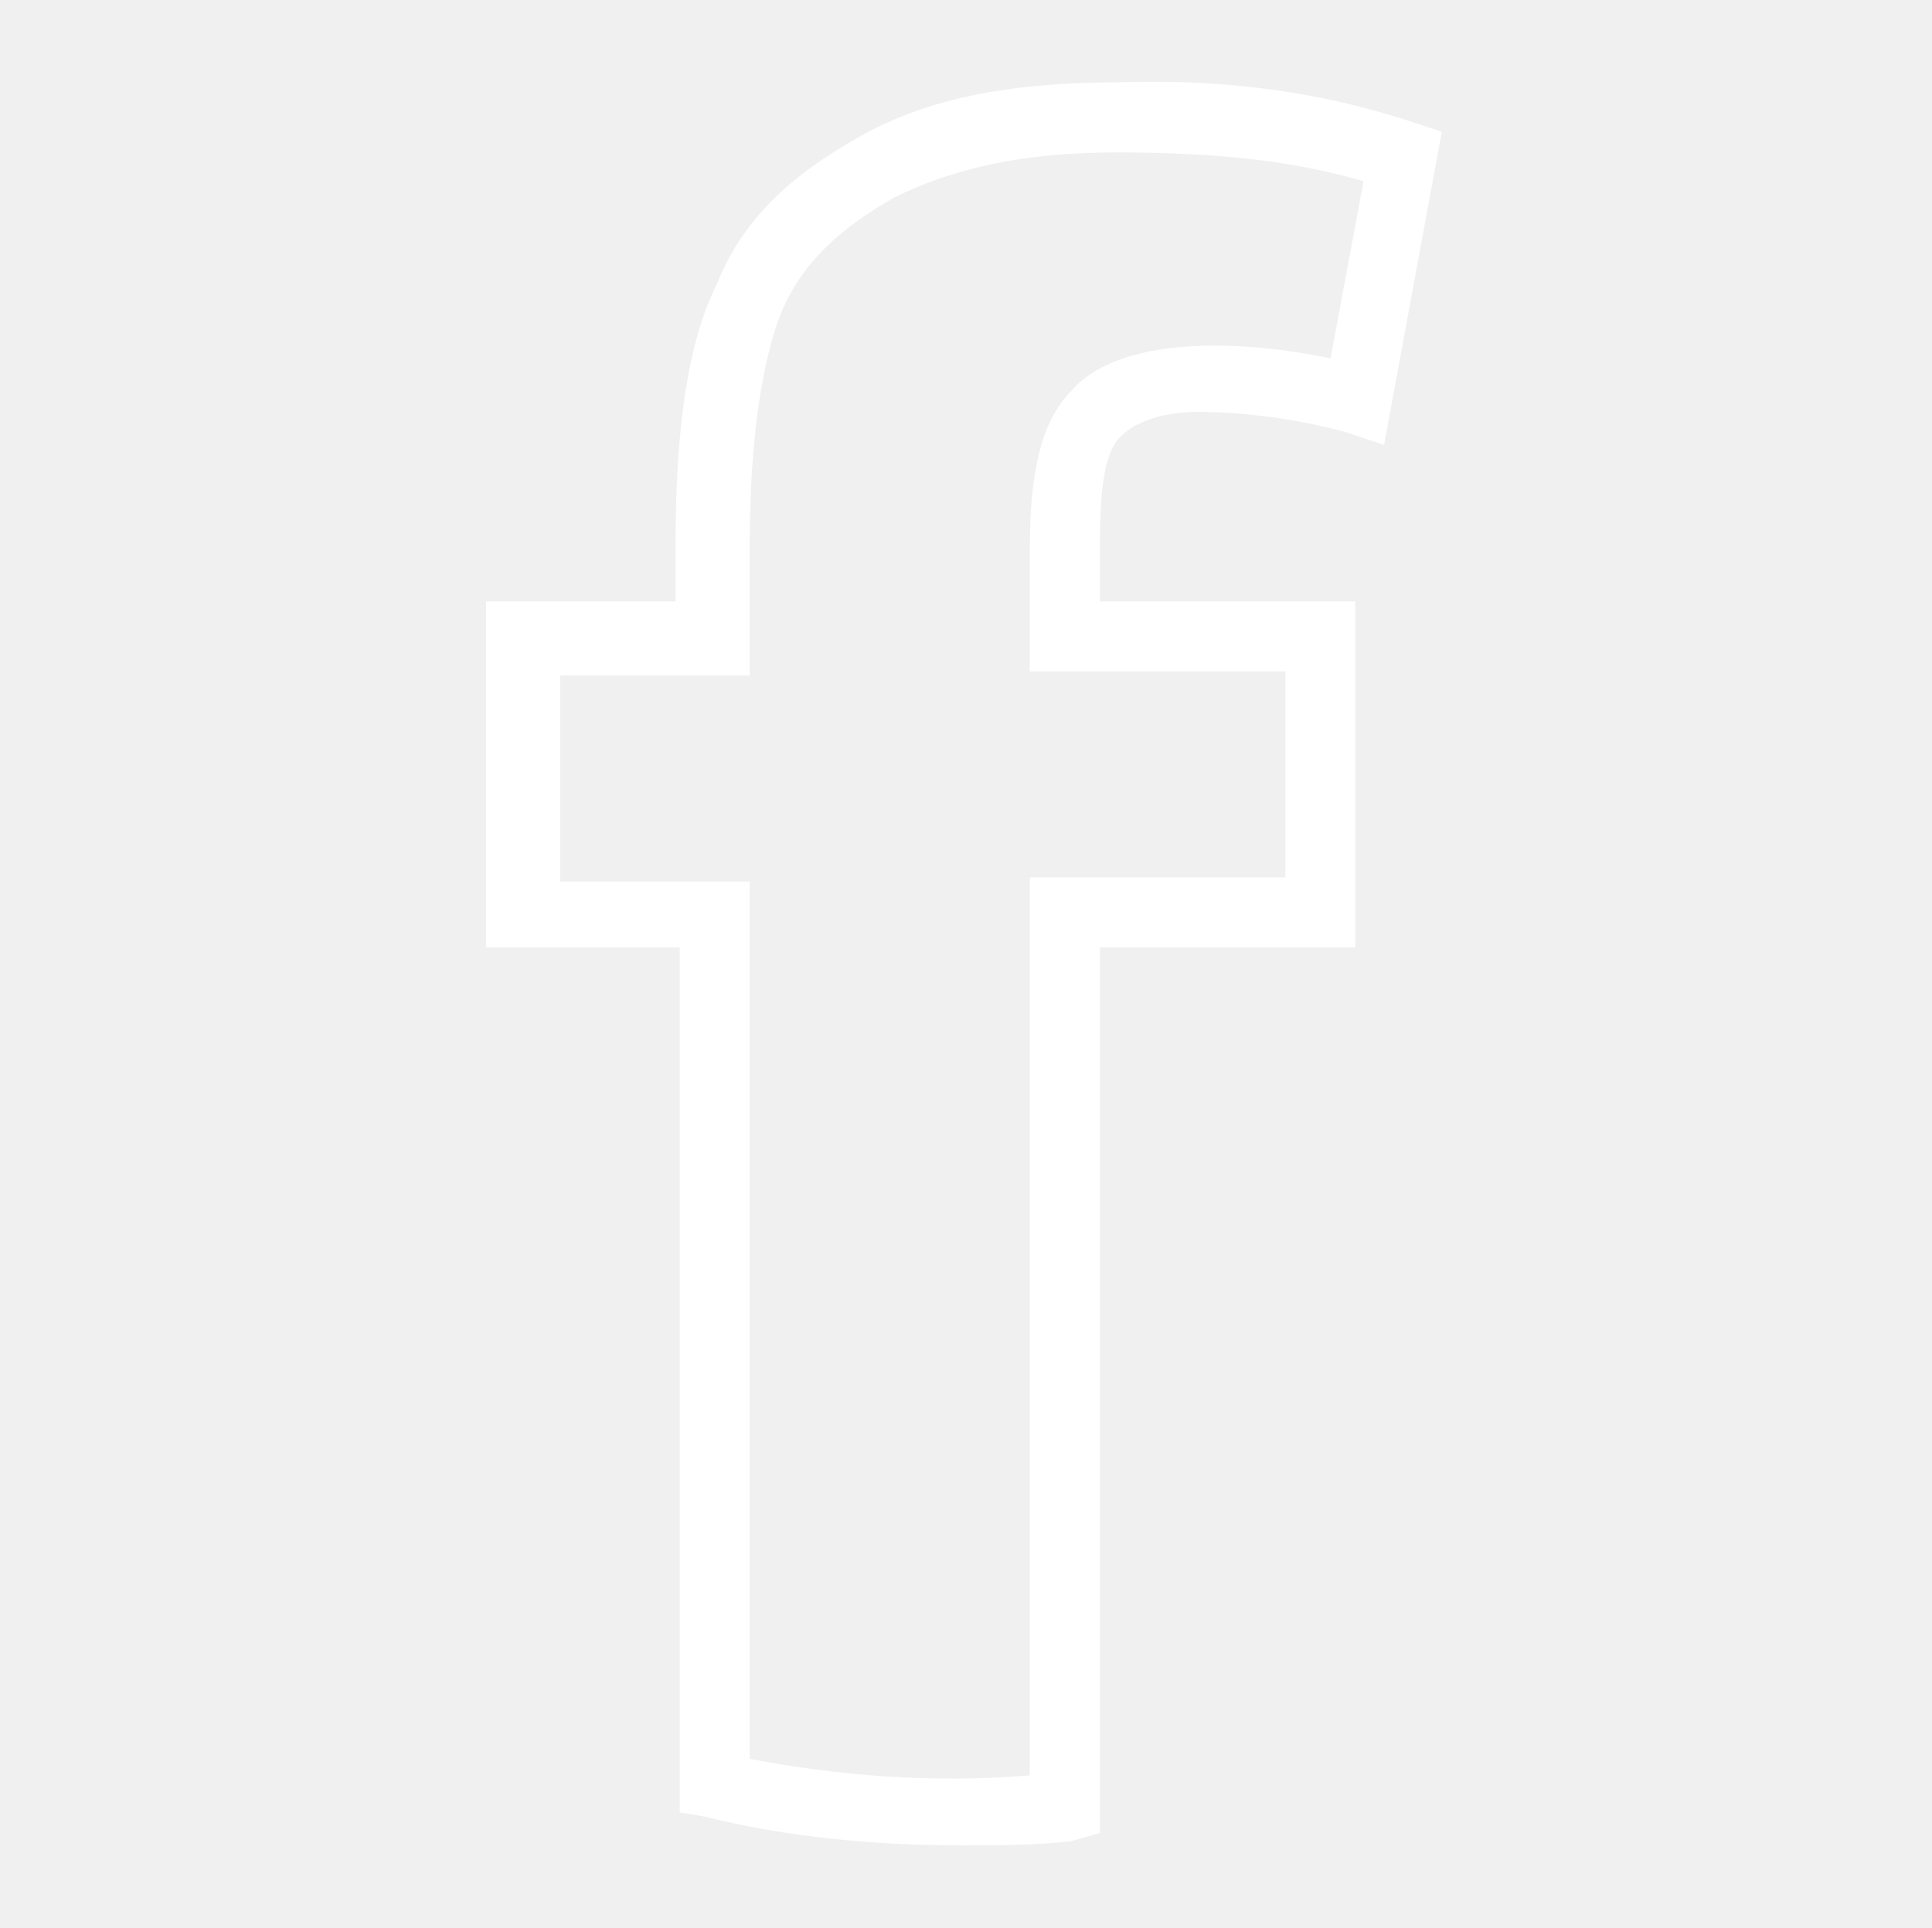
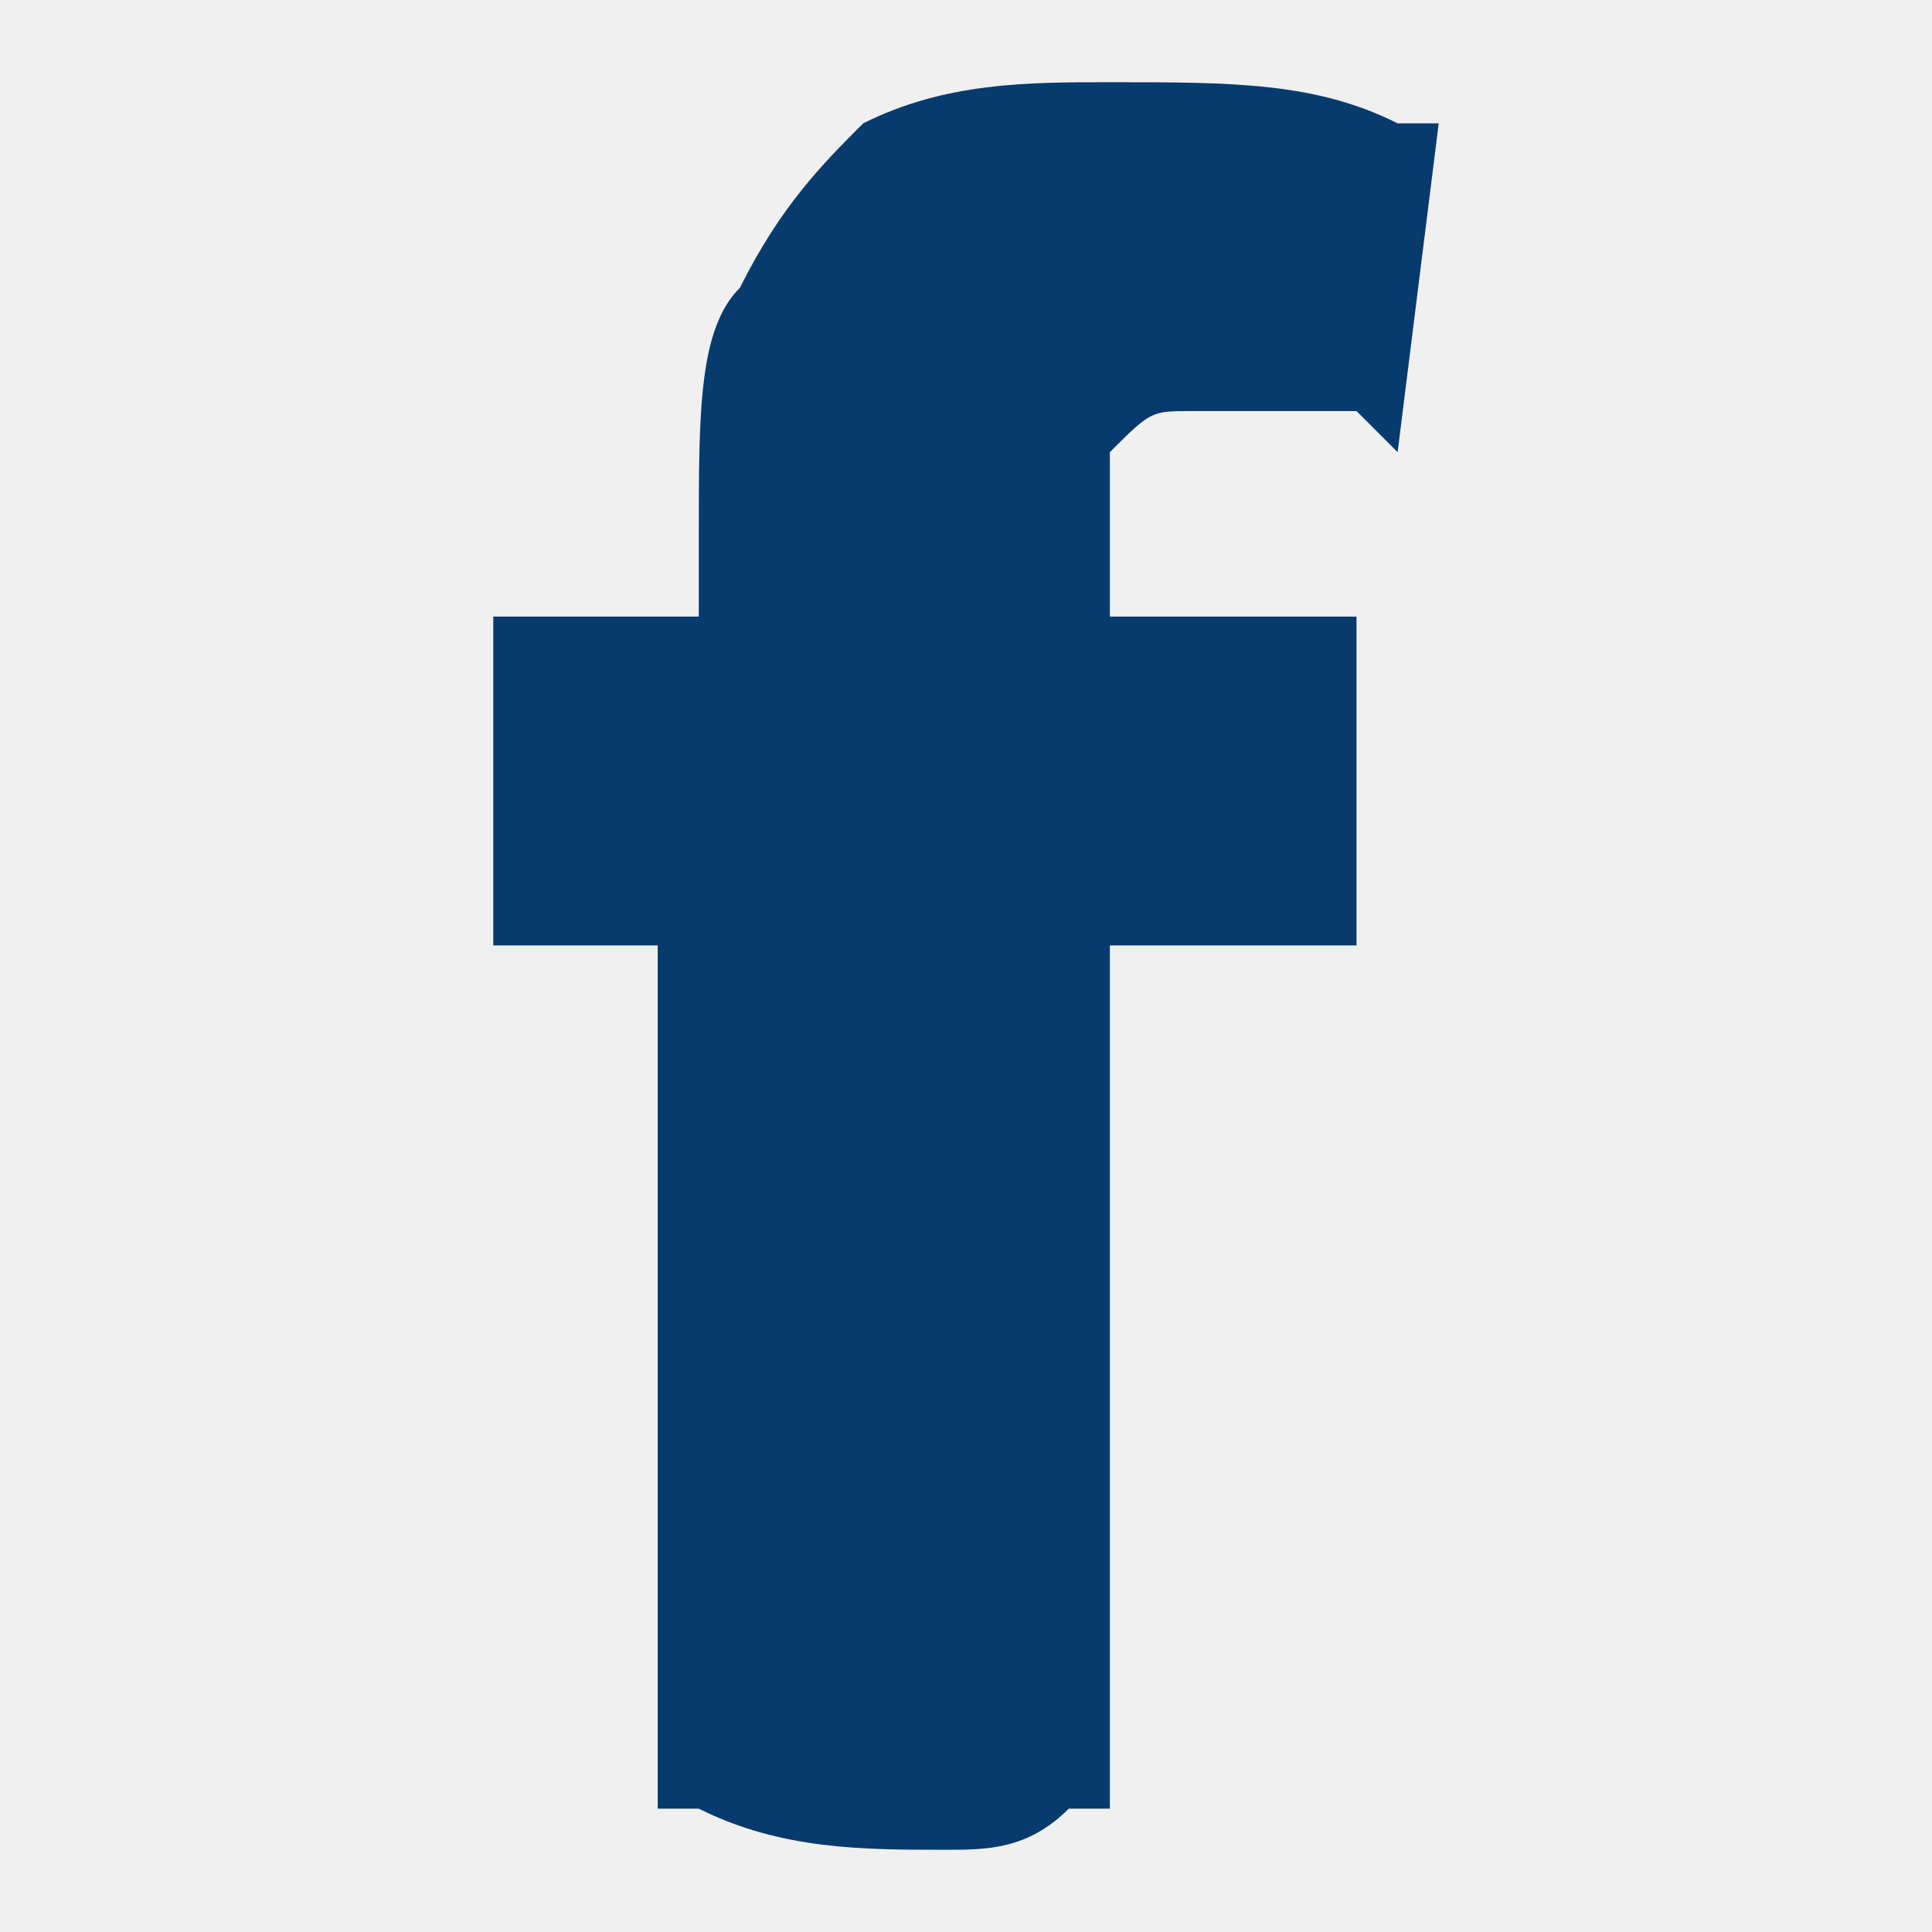
- <svg xmlns="http://www.w3.org/2000/svg" version="1.1" id="Layer_1" x="0px" y="0px" viewBox="0 0 4.69 4.68" style="enable-background:new 0 0 4.69 4.68;" xml:space="preserve">
+ <svg xmlns="http://www.w3.org/2000/svg" version="1.1" id="Layer_1" x="0px" y="0px" viewBox="0 0 4.7 4.7" style="enable-background:new 0 0 4.7 4.7;" xml:space="preserve">
  <style type="text/css">
- 	.st0{fill:#FFFFFF;}
+ 	.st0{fill:#073B6D;}
</style>
  <g>
    <g>
-       <path class="st0" d="M2.34,4.48c-0.22,0-0.43-0.02-0.63-0.07L1.65,4.4v-2.1H1.18V1.46h0.46V1.32c0-0.28,0.03-0.49,0.1-0.63    C1.8,0.54,1.91,0.43,2.09,0.33c0.16-0.09,0.36-0.13,0.62-0.13C3,0.19,3.23,0.23,3.44,0.3L3.5,0.32L3.36,1.08L3.27,1.05    C3.16,1.02,3.03,1,2.91,1c-0.1,0-0.16,0.03-0.19,0.06l0,0C2.68,1.1,2.67,1.19,2.67,1.33v0.13h0.62v0.84H2.67v2.15L2.6,4.47    C2.51,4.48,2.42,4.48,2.34,4.48z M1.82,4.27C2.03,4.31,2.26,4.33,2.5,4.31V2.13h0.62v-0.5H2.5v-0.3c0-0.19,0.03-0.31,0.1-0.38    c0.11-0.13,0.39-0.13,0.63-0.08l0.08-0.43c-0.17-0.05-0.36-0.07-0.6-0.07c-0.23,0-0.4,0.04-0.54,0.11    C2.03,0.56,1.95,0.64,1.9,0.75C1.85,0.87,1.82,1.07,1.82,1.32v0.32H1.36v0.5h0.46V4.27z" />
+       <path class="st0" d="M2.3,4.5c-0.2,0-0.4,0-0.6-0.1l-0.1,0V2.3H1.2V1.5h0.5V1.3c0-0.3,0-0.5,0.1-0.6c0.1-0.2,0.2-0.3,0.3-0.4    c0.2-0.1,0.4-0.1,0.6-0.1c0.3,0,0.5,0,0.7,0.1l0.1,0L3.4,1.1L3.3,1C3.2,1,3,1,2.9,1C2.8,1,2.8,1,2.7,1.1l0,0c0,0,0,0.1,0,0.3v0.1    h0.6v0.8H2.7v2.1l-0.1,0C2.5,4.5,2.4,4.5,2.3,4.5z" />
    </g>
  </g>
</svg>
